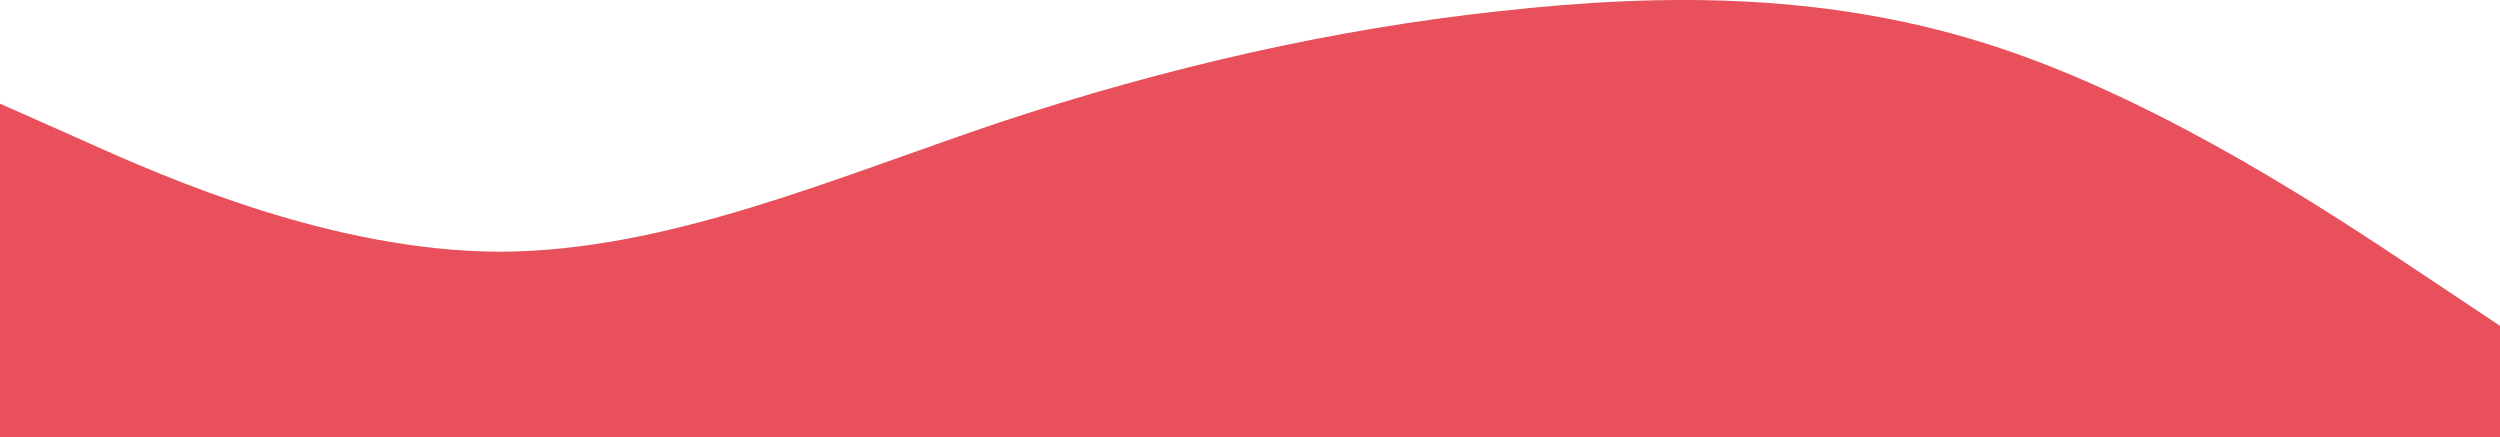
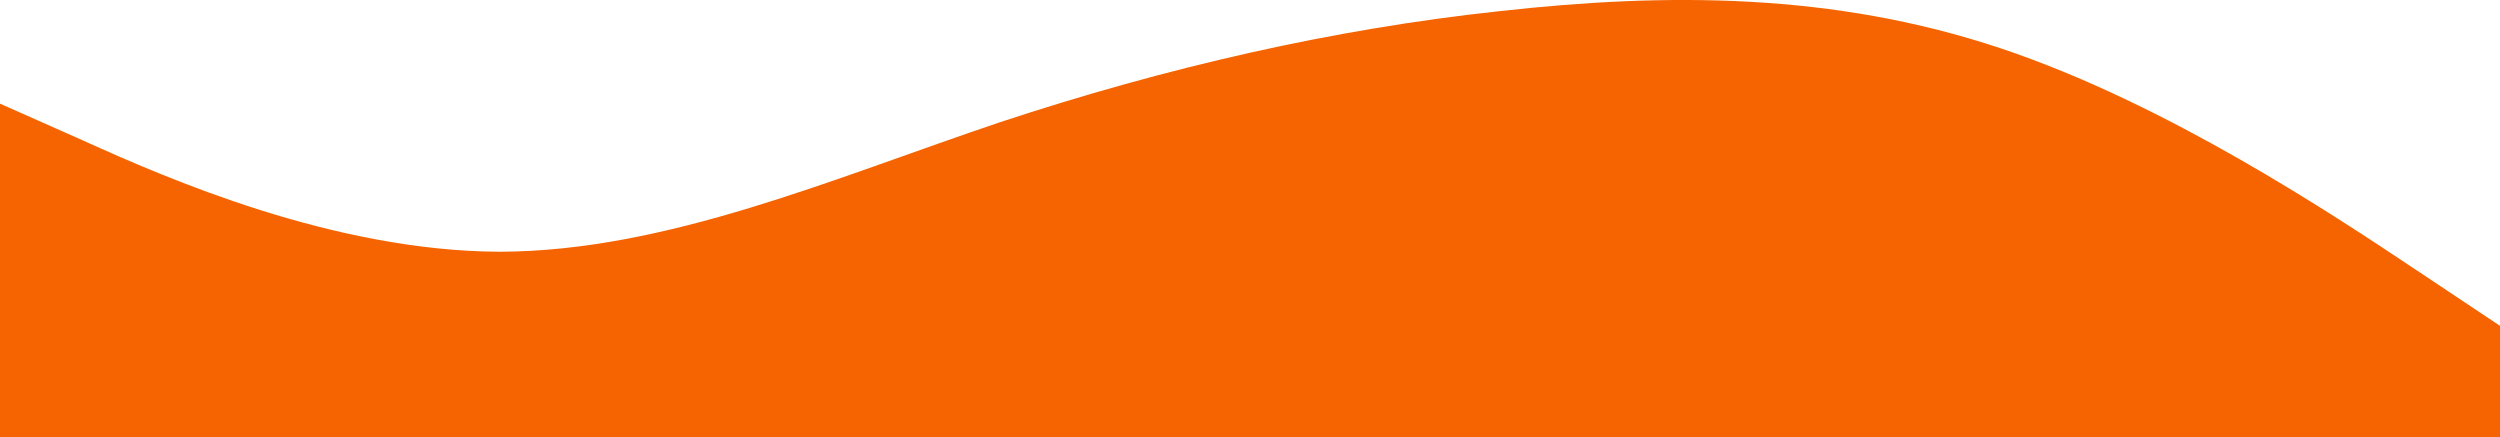
- <svg xmlns="http://www.w3.org/2000/svg" data-name="wave" viewBox="0 0 1440 251.7">
-   <path d="M0 59.7L48 81c48 21.7 144 63.7 240 64 96-.3 192-42.3 288-74.6 96-31.7 192-53.7 288-64 96-10.7 192-10.7 288 21.3s192 96 240 128l48 32v64H0z" fill="#e8505b" />
+ <svg xmlns="http://www.w3.org/2000/svg" version="1.1" id="Capa_1" x="0" y="0" viewBox="0 0 1440 251.7" xml:space="preserve">
+   <path d="M0 59.7L48 81c48 21.7 144 63.7 240 64 96-.3 192-42.3 288-74.6 96-31.7 192-53.7 288-64 96-10.7 192-10.7 288 21.3s192 96 240 128l48 32v64H0v-192z" fill="#f56400" />
</svg>
